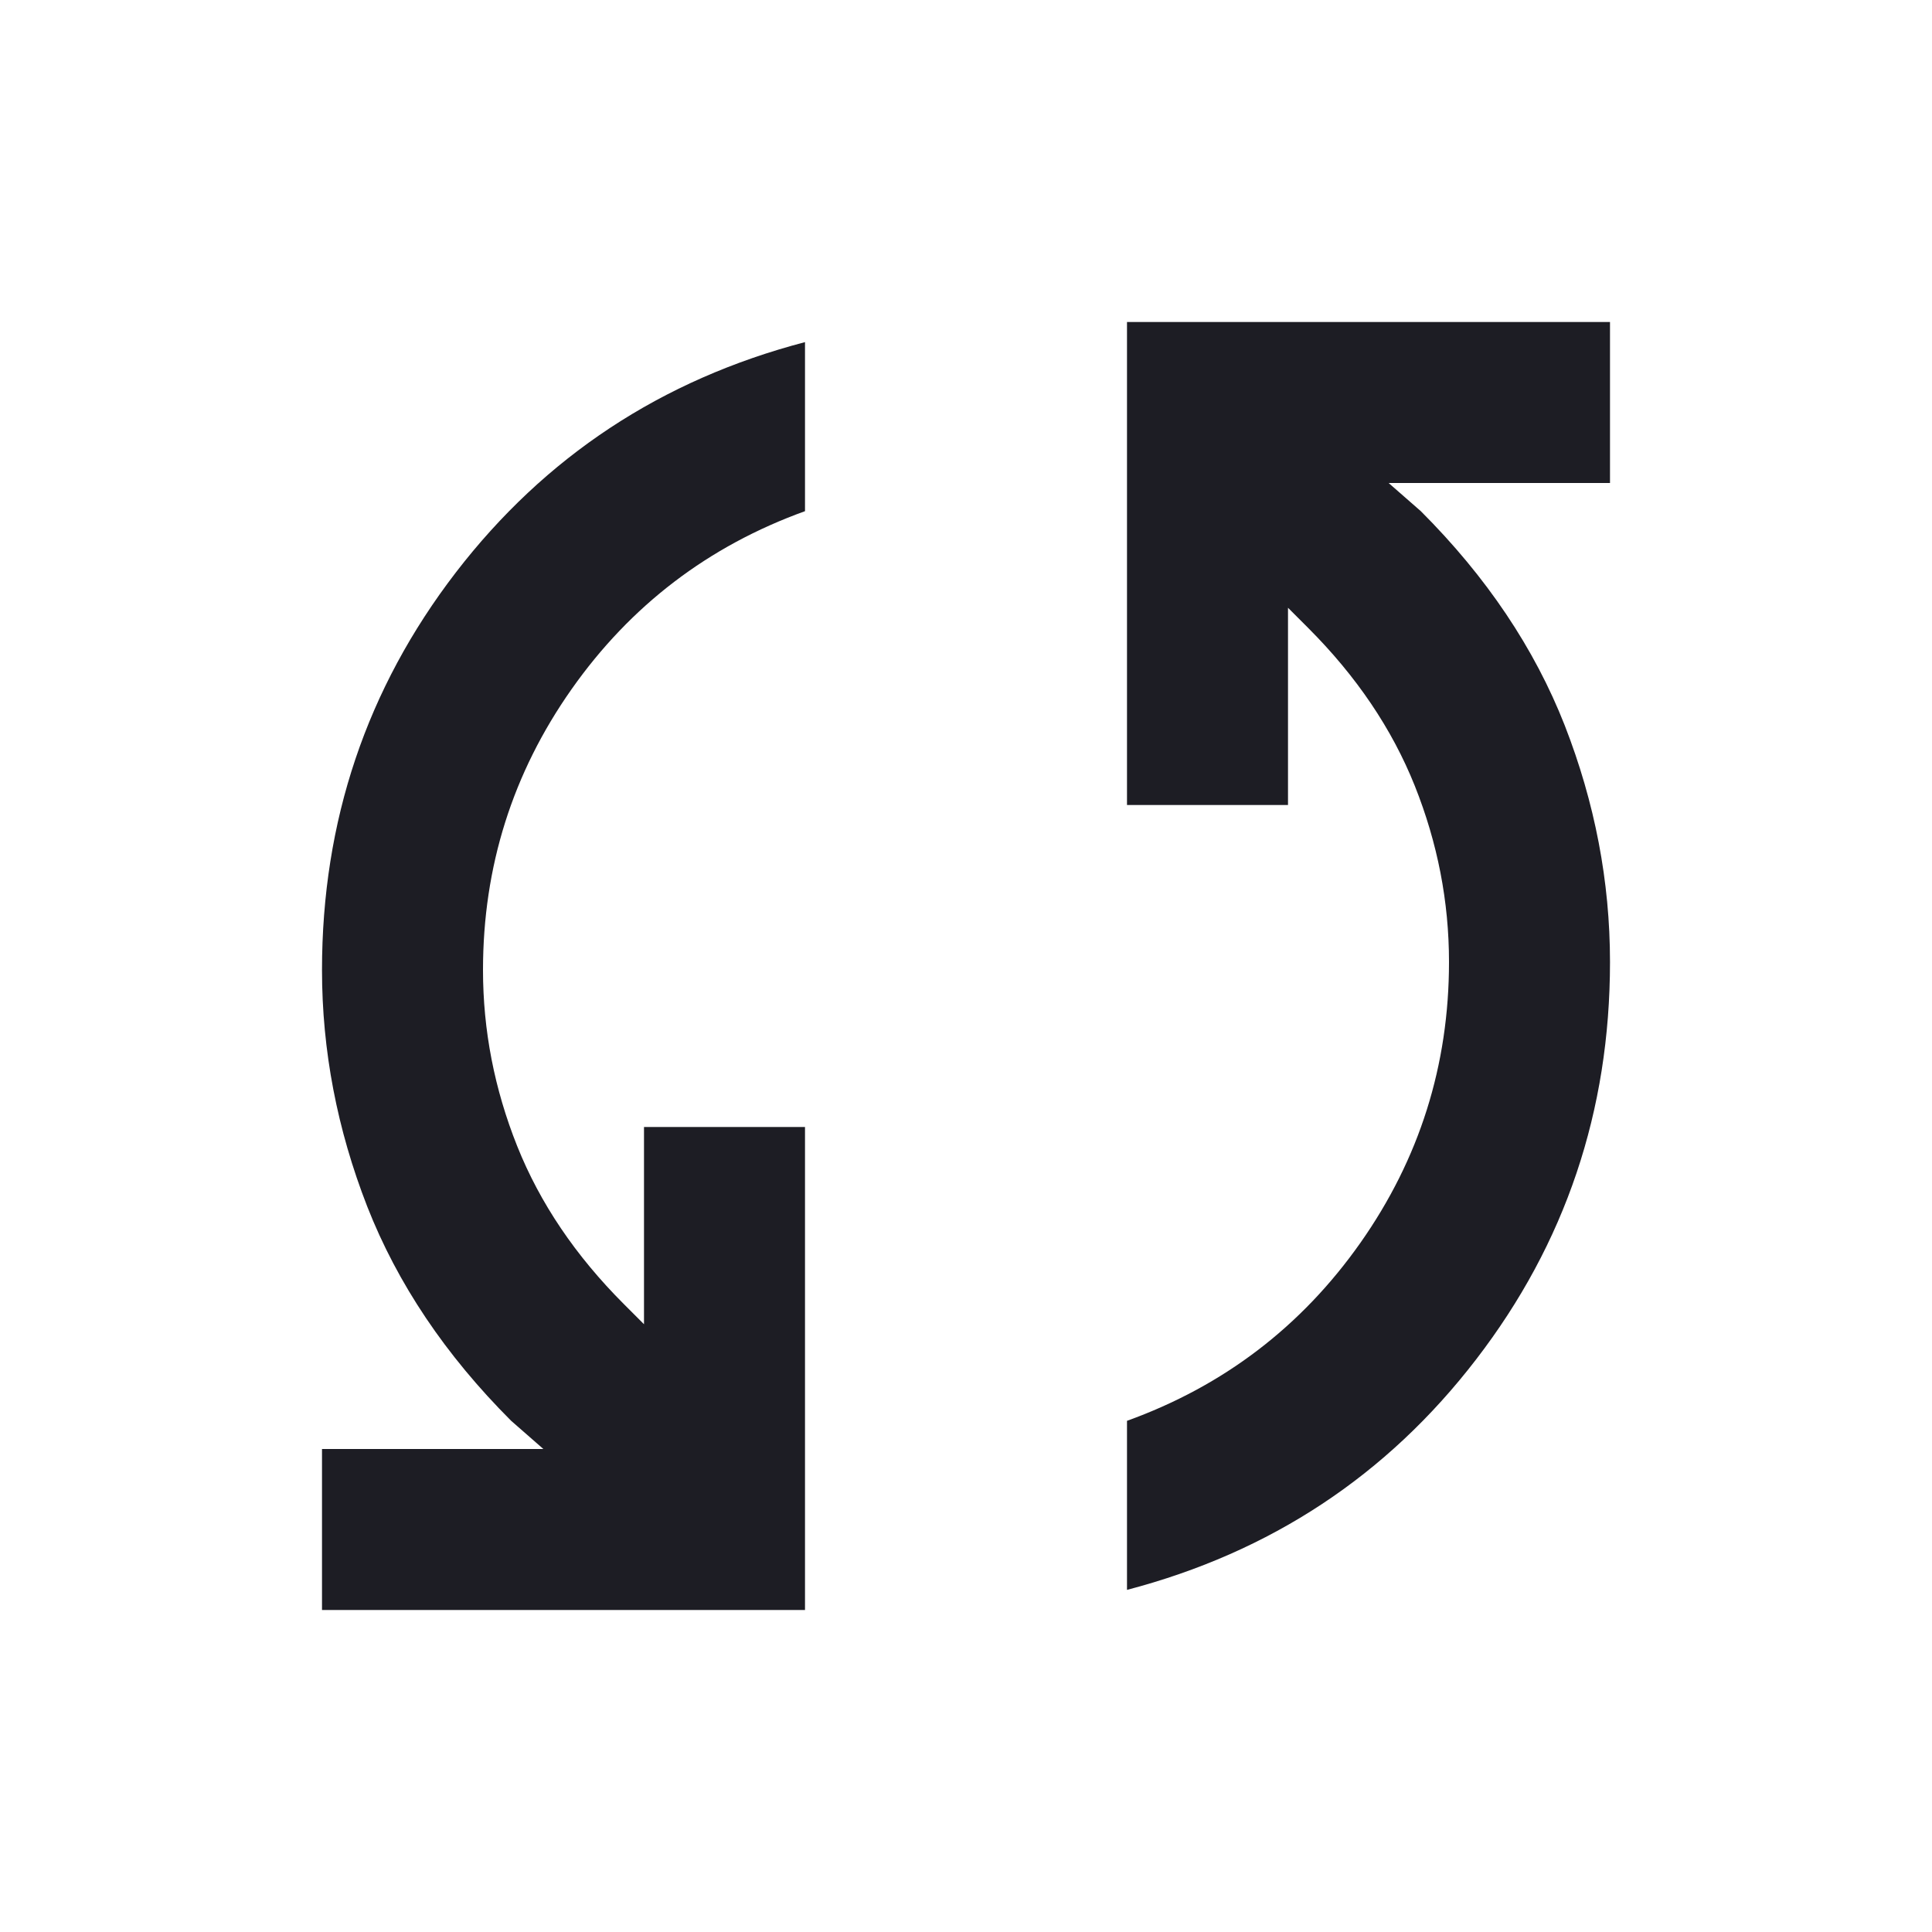
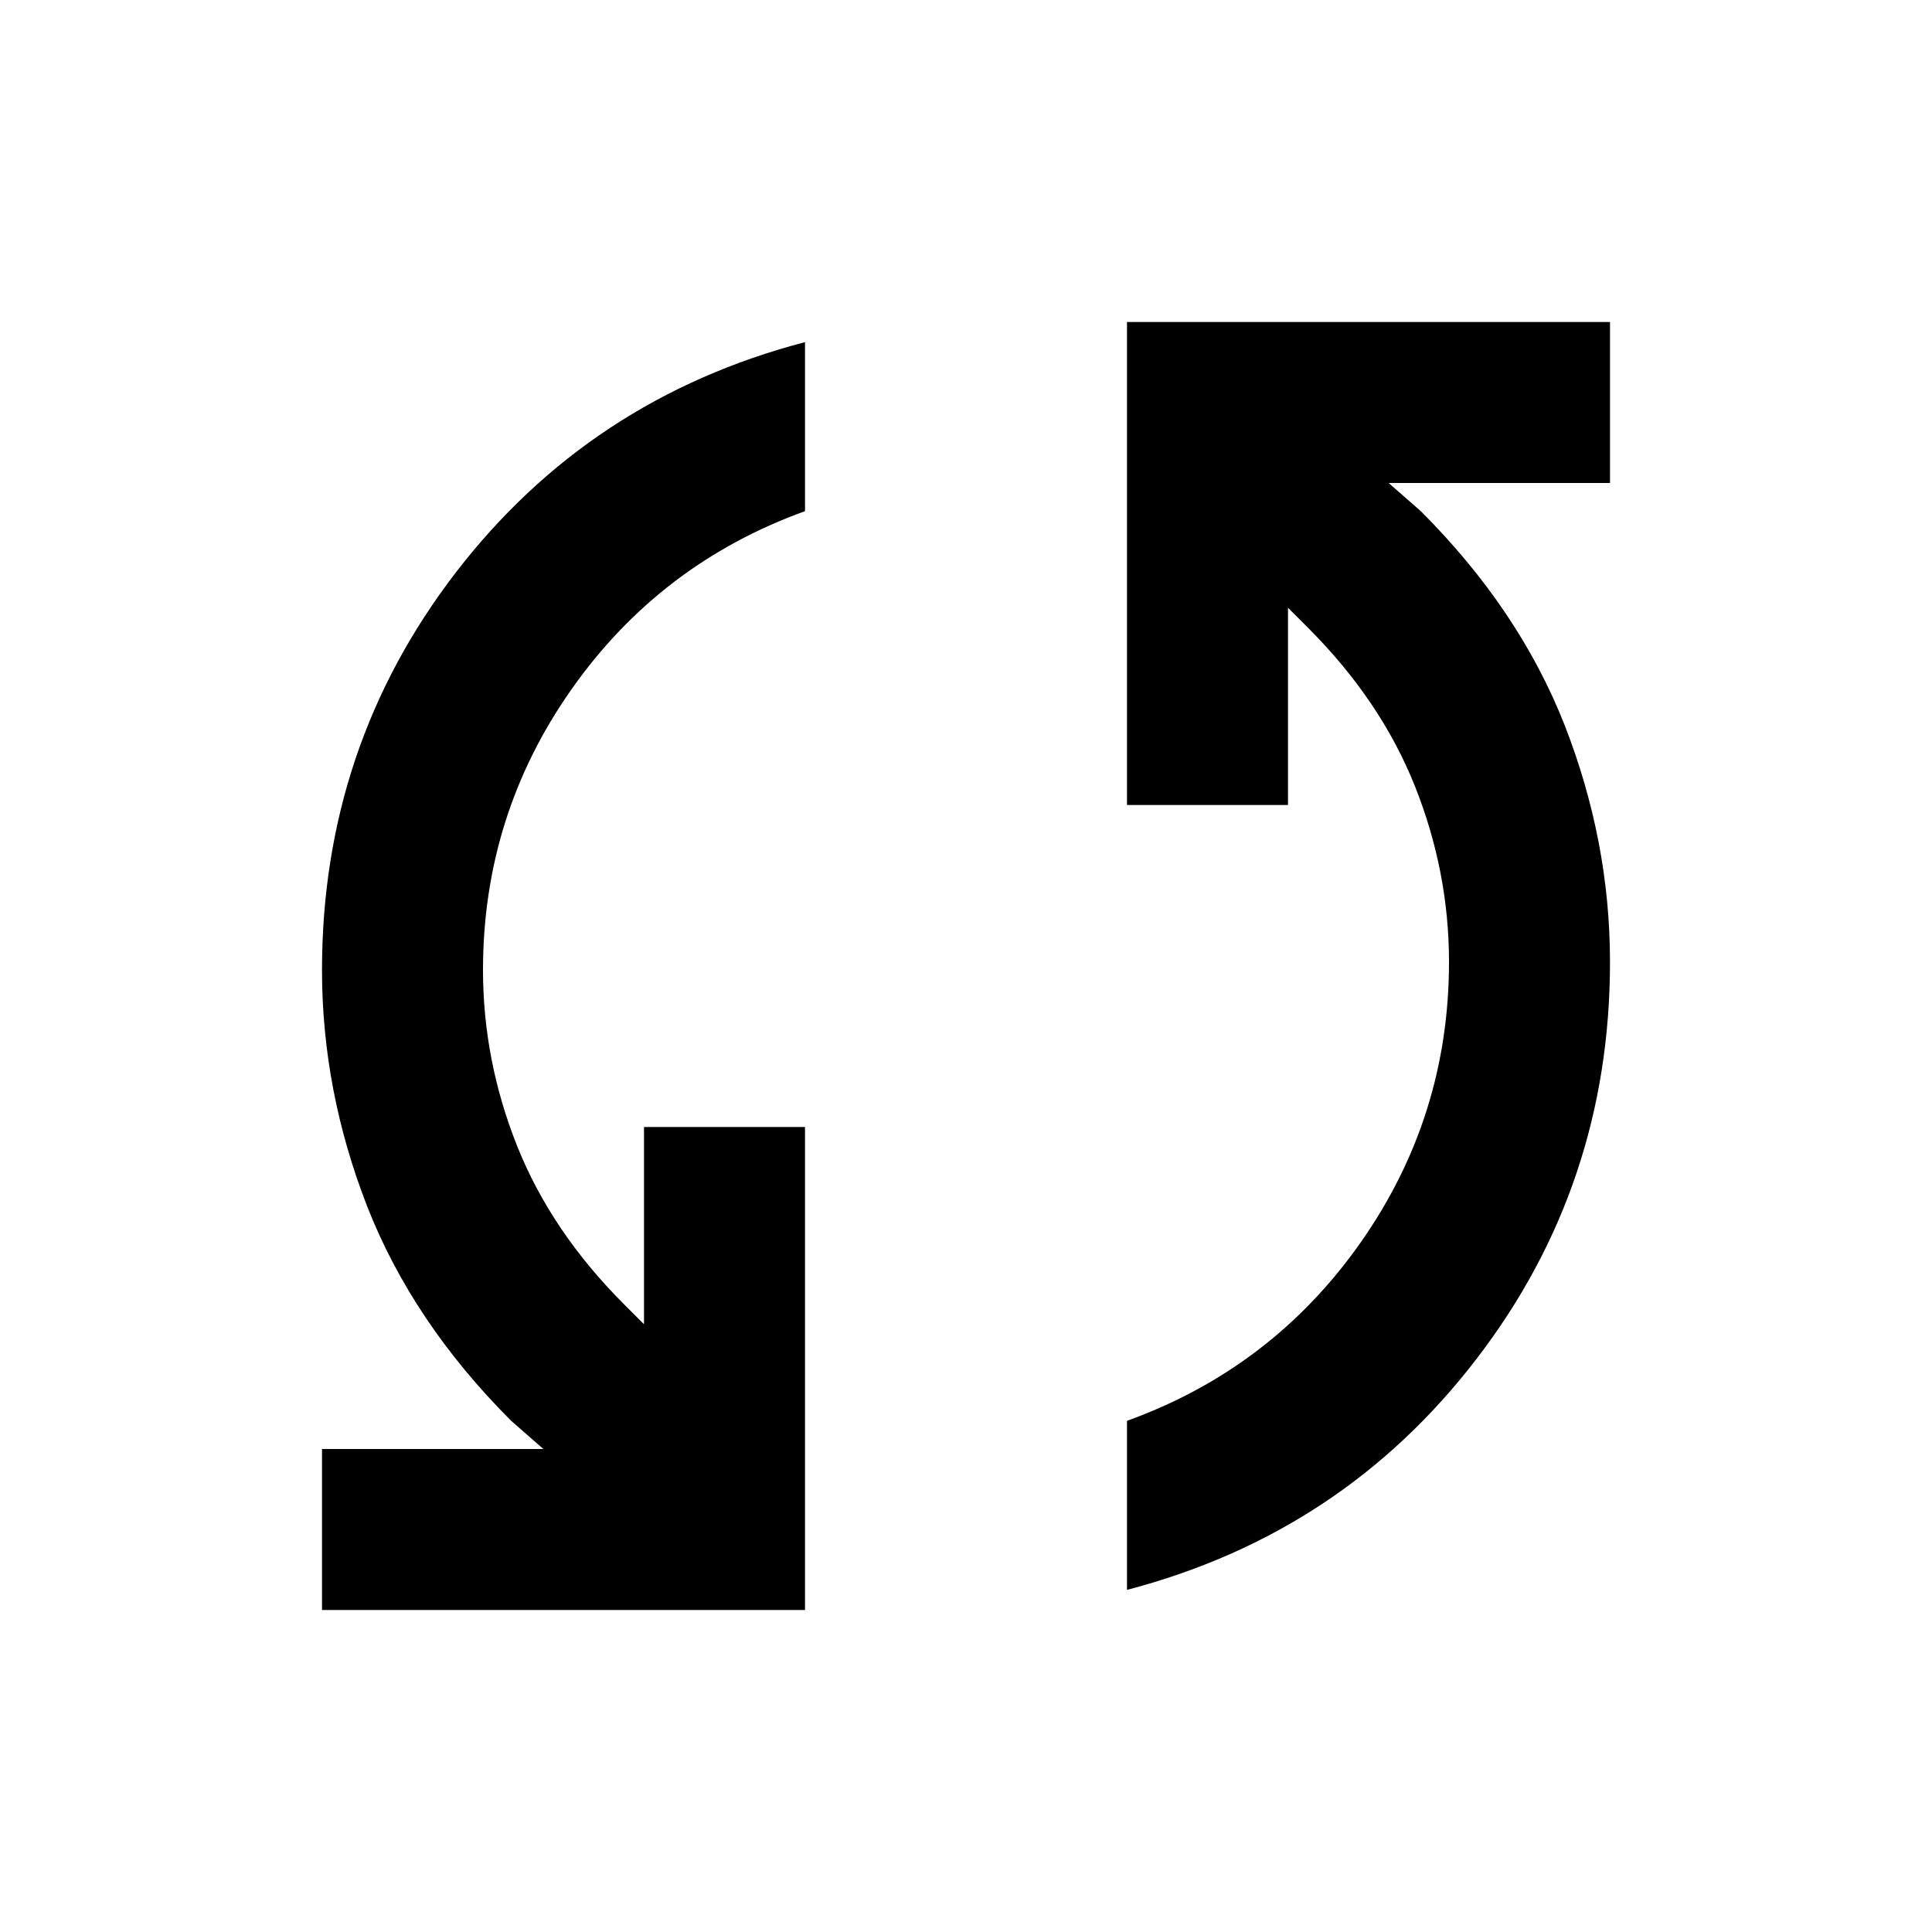
<svg xmlns="http://www.w3.org/2000/svg" preserveAspectRatio="none" overflow="visible" style="display: block;" width="24" height="24" viewBox="0 0 24 24" fill="none">
  <g id="Frame">
-     <path id="Vector" d="M4 20V18H6.75L6.35 17.65C5.533 16.833 4.938 15.946 4.562 14.988C4.188 14.029 4 13.05 4 12.05C4 10.2 4.554 8.554 5.662 7.112C6.771 5.671 8.217 4.717 10 4.25V6.35C8.8 6.783 7.833 7.521 7.1 8.562C6.367 9.604 6 10.767 6 12.05C6 12.8 6.142 13.529 6.425 14.238C6.708 14.946 7.15 15.6 7.75 16.2L8 16.45V14H10V20H4ZM14 19.75V17.65C15.2 17.217 16.167 16.479 16.9 15.438C17.633 14.396 18 13.233 18 11.95C18 11.2 17.858 10.471 17.575 9.762C17.292 9.054 16.85 8.4 16.25 7.8L16 7.55V10H14V4H20V6H17.25L17.65 6.35C18.467 7.167 19.062 8.054 19.438 9.012C19.812 9.971 20 10.95 20 11.95C20 13.8 19.446 15.446 18.337 16.887C17.229 18.329 15.783 19.283 14 19.75Z" fill="#1D1D24" />
+     <path id="Vector" d="M4 20V18H6.75L6.35 17.65C5.533 16.833 4.938 15.946 4.562 14.988C4.188 14.029 4 13.05 4 12.05C4 10.2 4.554 8.554 5.662 7.112C6.771 5.671 8.217 4.717 10 4.25V6.35C8.8 6.783 7.833 7.521 7.1 8.562C6.367 9.604 6 10.767 6 12.05C6 12.8 6.142 13.529 6.425 14.238C6.708 14.946 7.15 15.6 7.75 16.2L8 16.45V14H10V20H4ZM14 19.75V17.65C15.2 17.217 16.167 16.479 16.9 15.438C17.633 14.396 18 13.233 18 11.95C18 11.2 17.858 10.471 17.575 9.762C17.292 9.054 16.85 8.4 16.25 7.8L16 7.55V10H14V4H20V6H17.25L17.65 6.35C18.467 7.167 19.062 8.054 19.438 9.012C19.812 9.971 20 10.95 20 11.95C20 13.8 19.446 15.446 18.337 16.887C17.229 18.329 15.783 19.283 14 19.75Z" fill="currentColor" />
  </g>
</svg>
